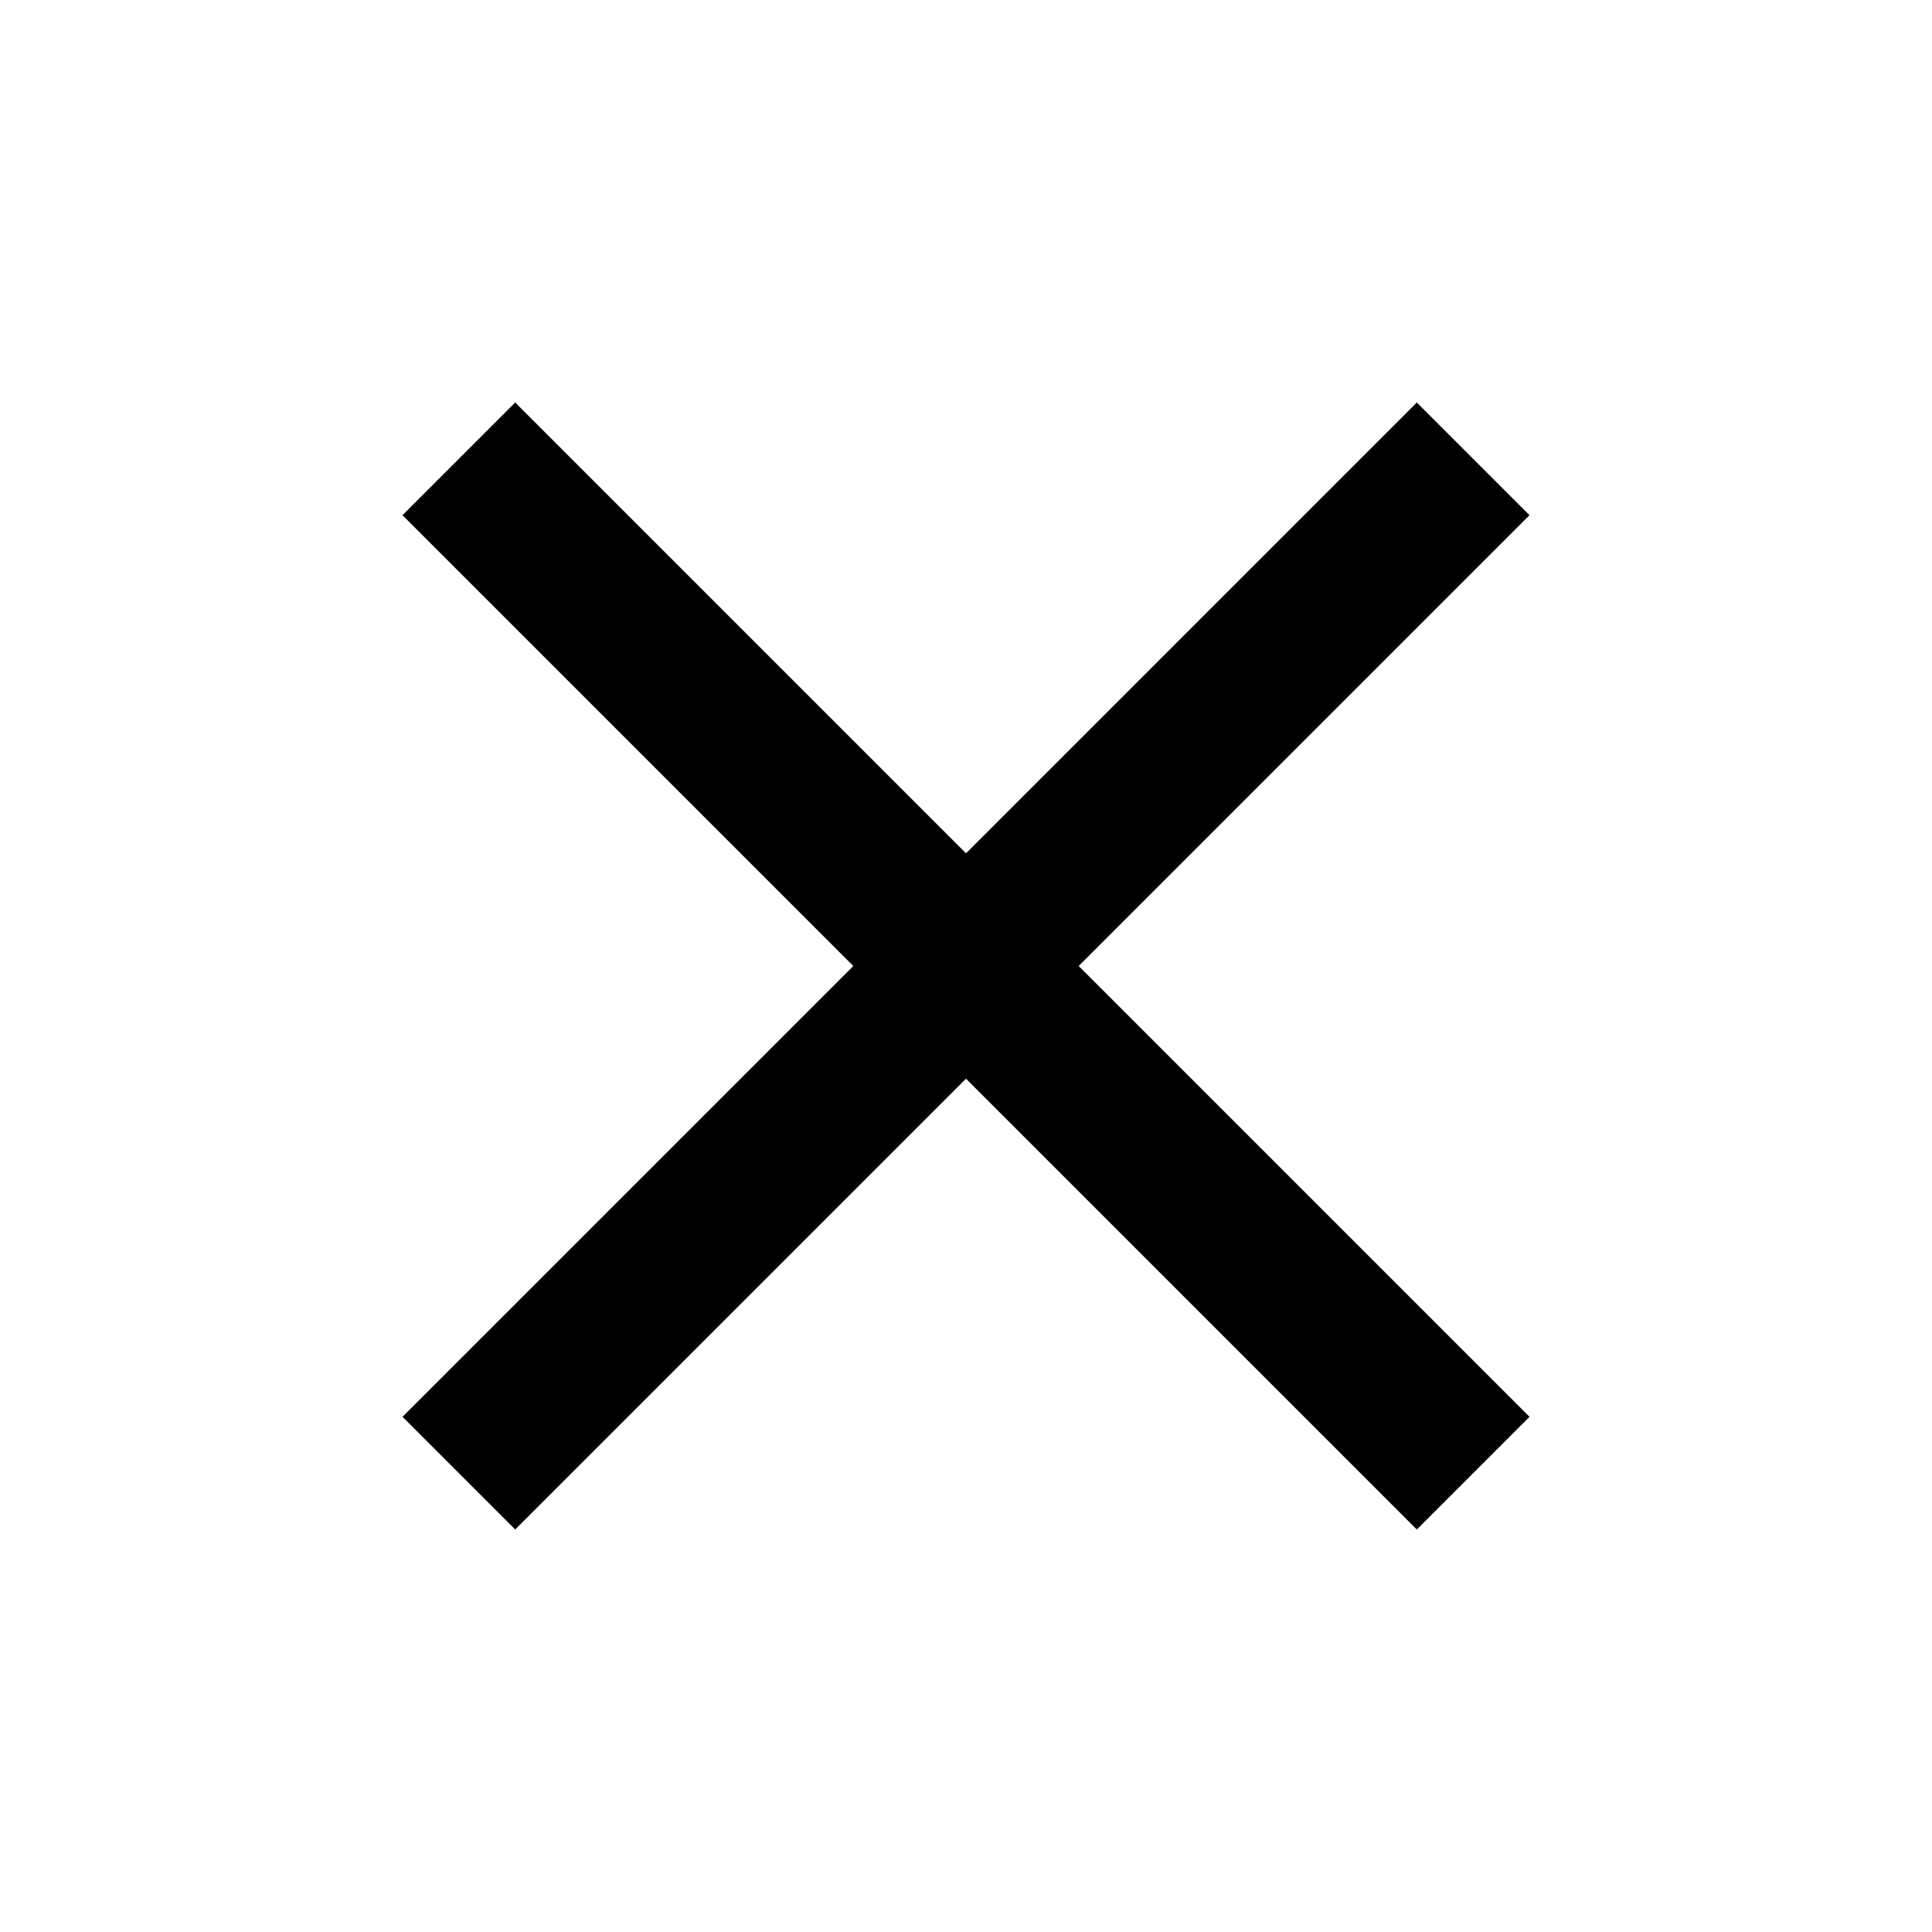
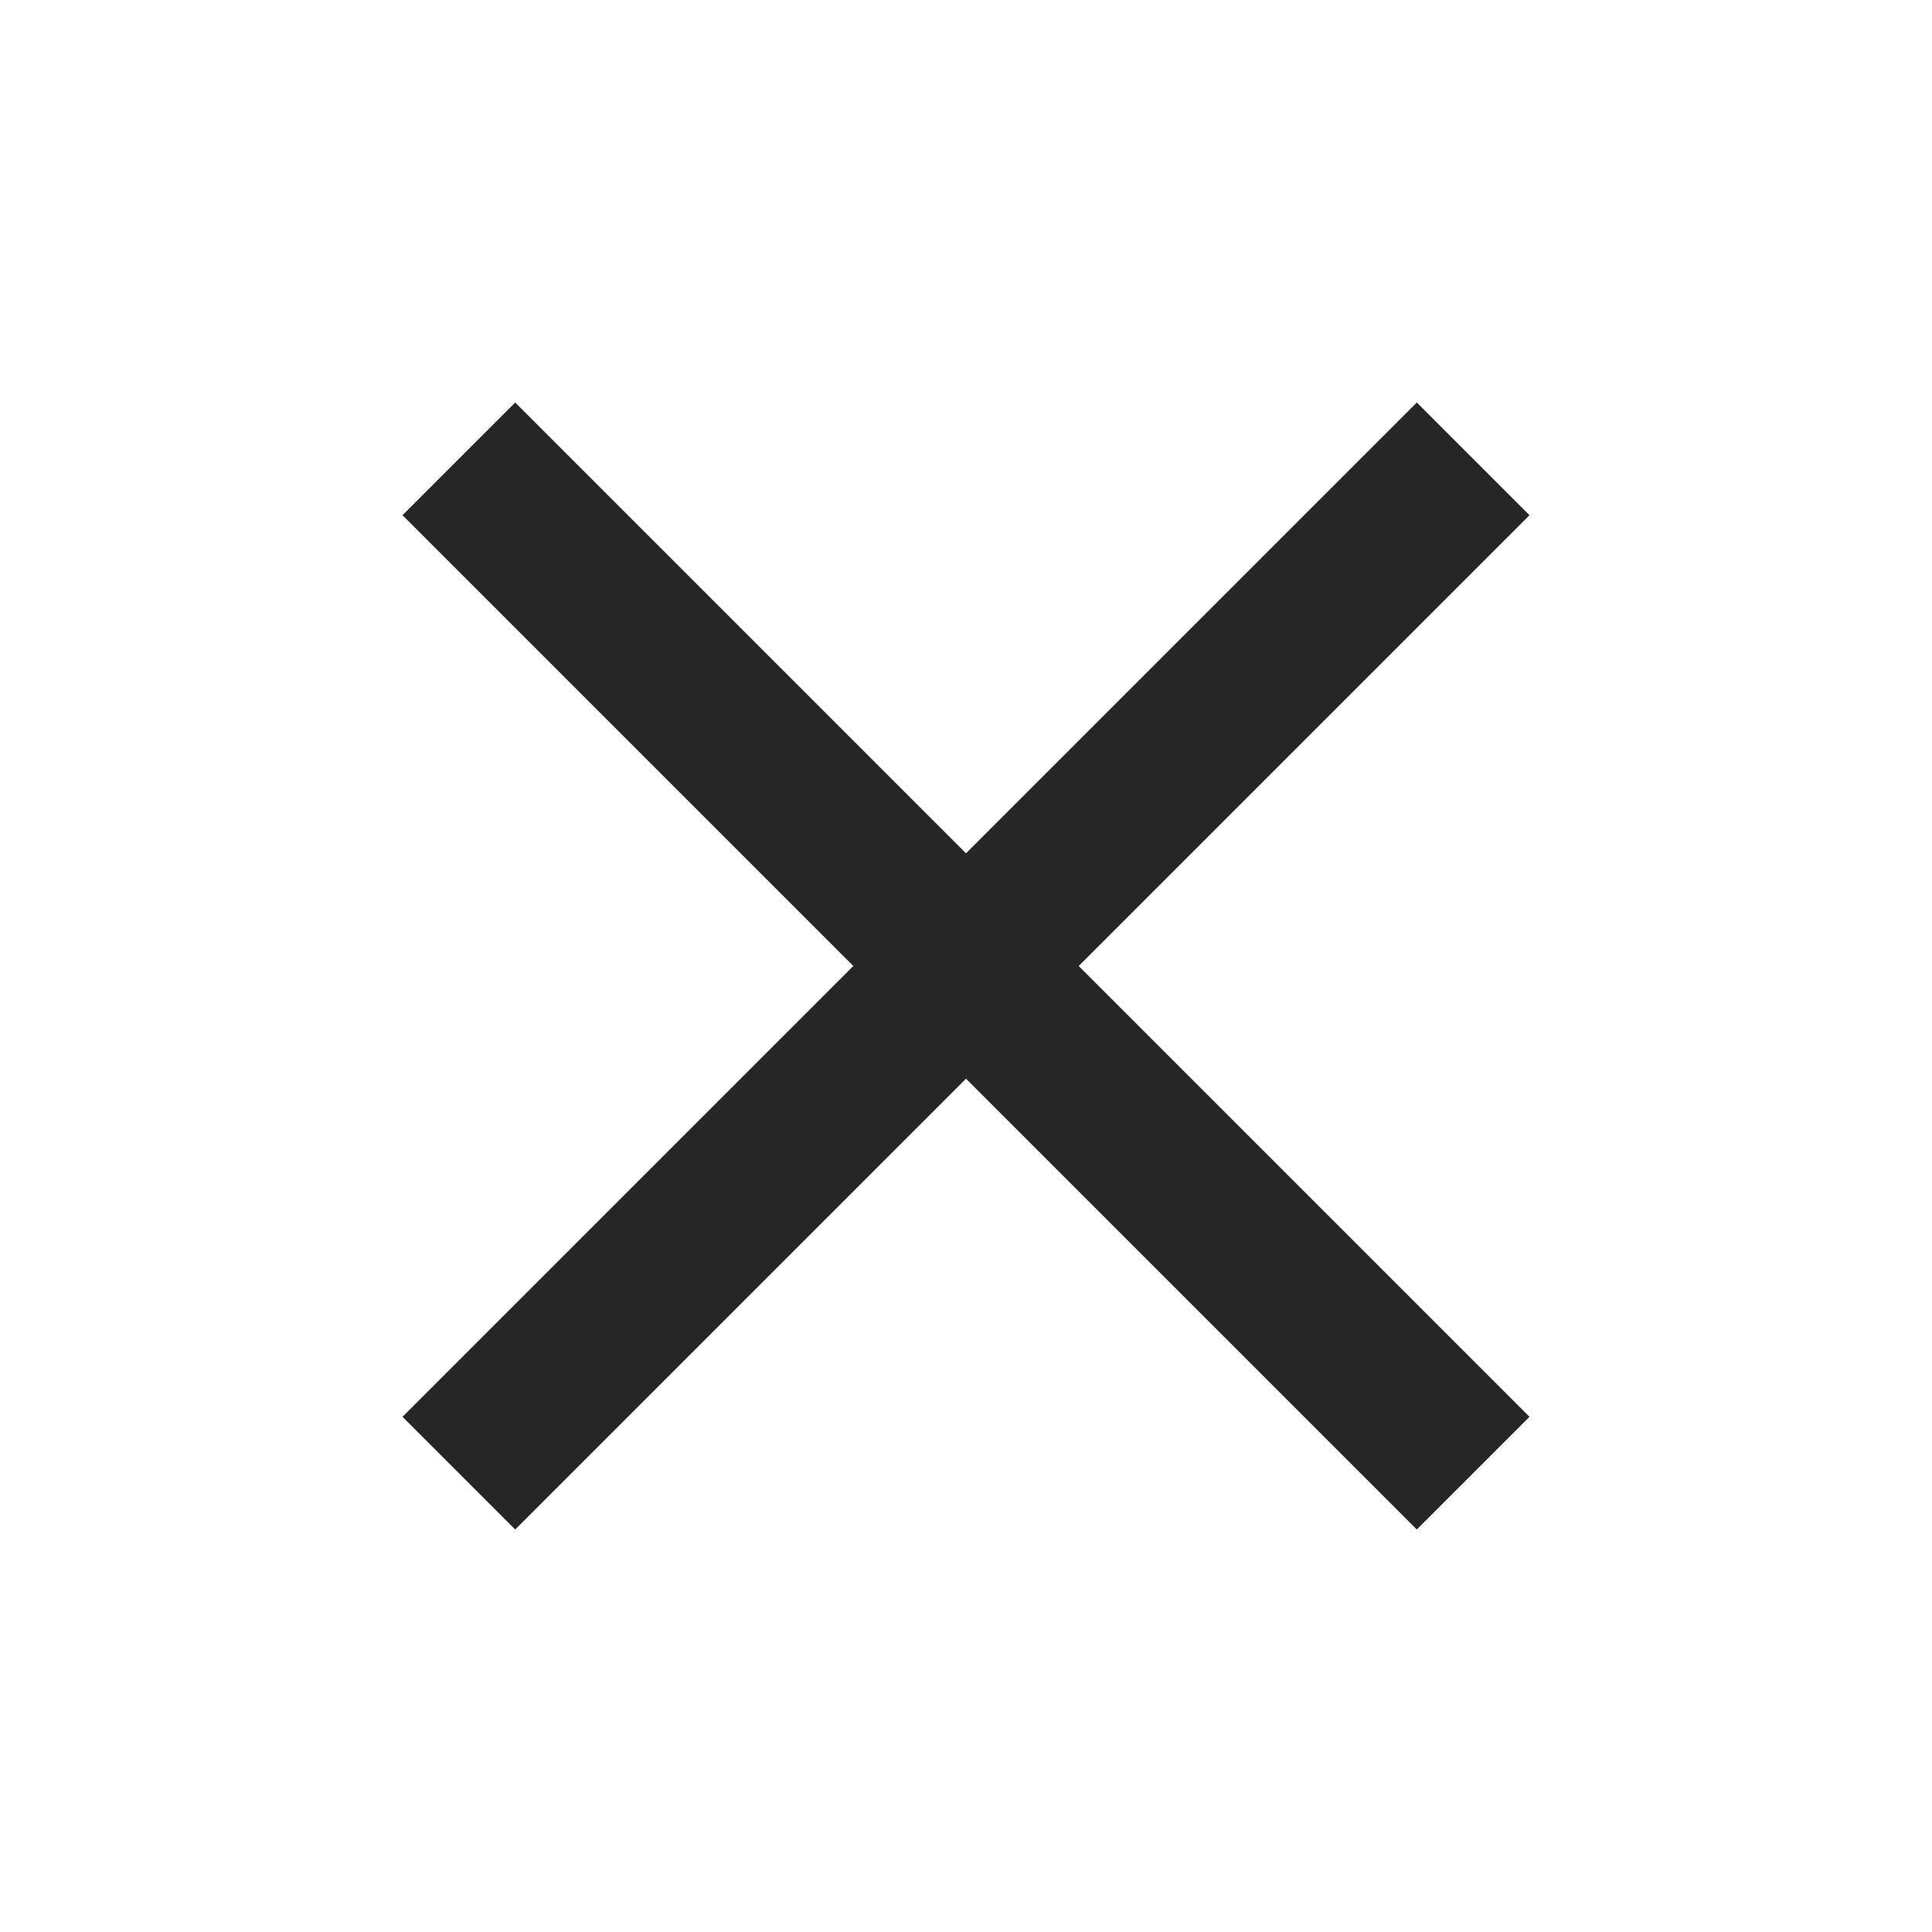
- <svg xmlns="http://www.w3.org/2000/svg" height="24px" viewBox="0 -960 960 960" width="24px" fill="#000000">
+ <svg xmlns="http://www.w3.org/2000/svg" height="24px" viewBox="0 -960 960 960" width="24px" fill="#000000" fill-opacity="0.85">
  <path d="m256-200-56-56 224-224-224-224 56-56 224 224 224-224 56 56-224 224 224 224-56 56-224-224-224 224Z" />
</svg>
